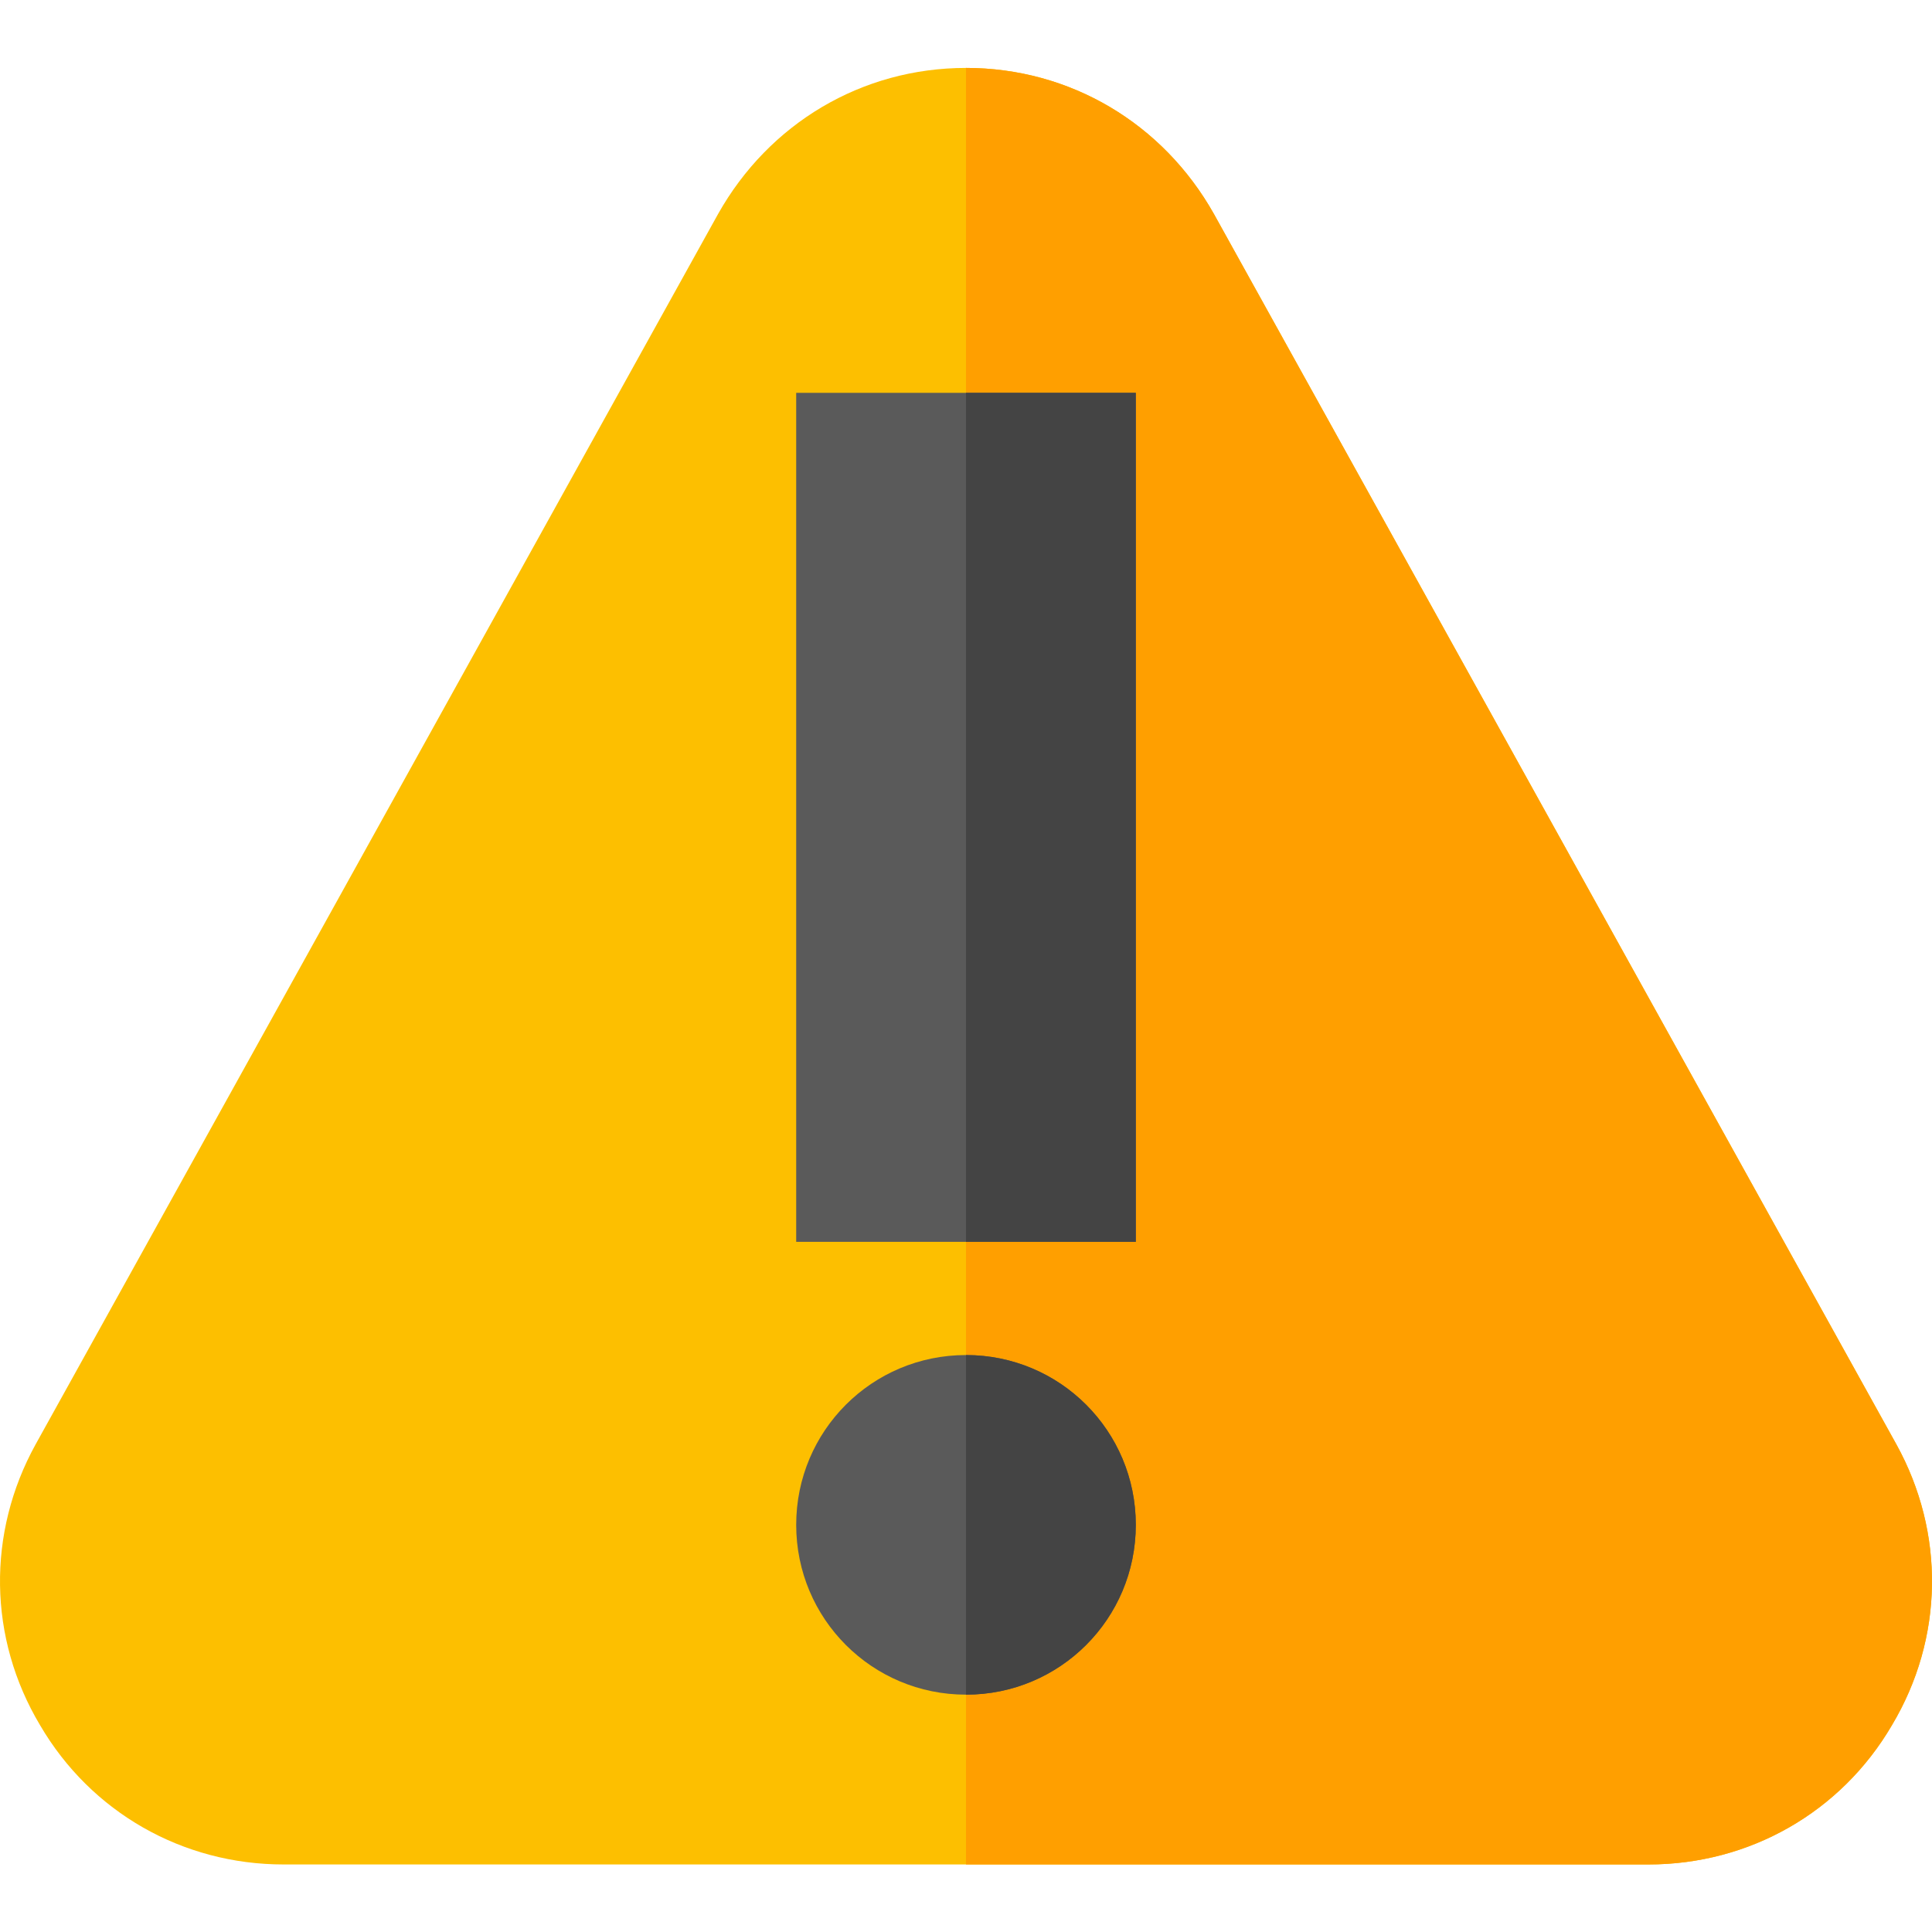
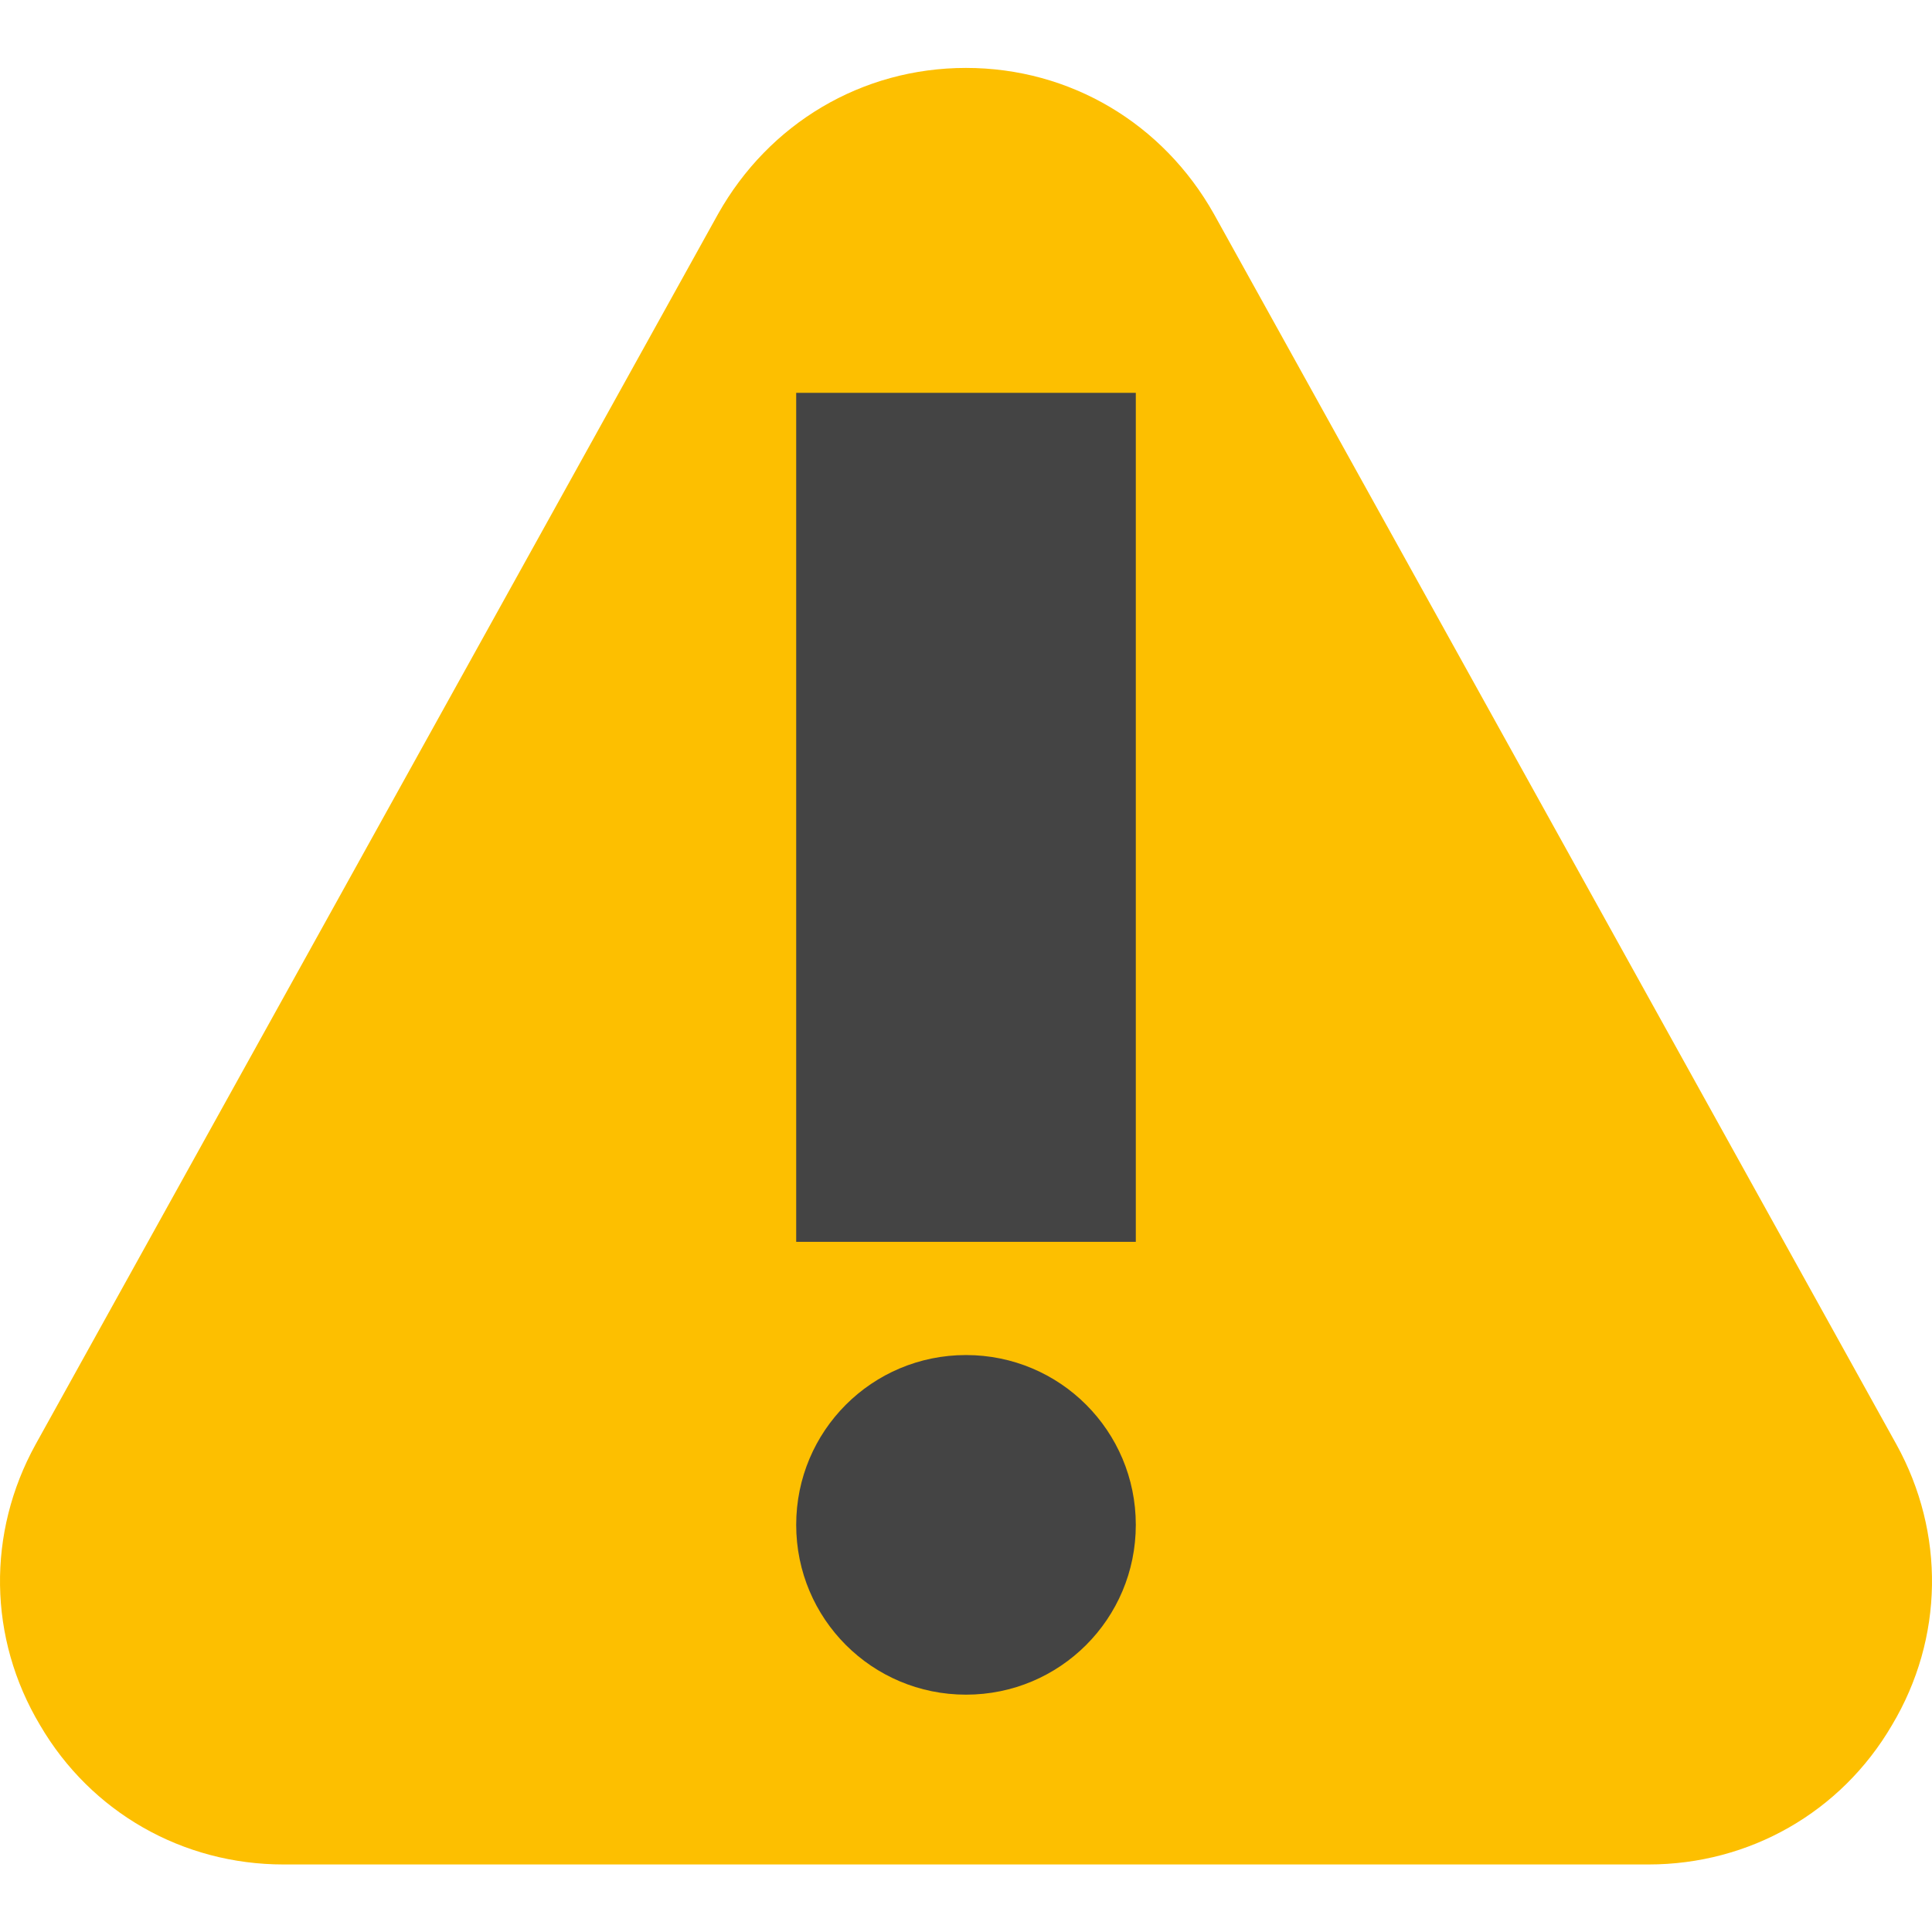
- <svg xmlns="http://www.w3.org/2000/svg" width="64" height="64" viewBox="0 -18 512 512">
-   <path d="m502.578 364.801-180.879-326.102c-13.5-24-38.102-38.699-65.699-38.699s-52.199 14.699-65.699 38.699l-180.879 326.102c-12.902 23.398-12.602 51.301 1.199 74.398 13.5 23.102 37.801 36.902 64.5 36.902h361.758c26.699 0 51-13.801 64.5-36.902 13.801-23.098 14.102-51 1.199-74.398zm0 0" fill="#fdbf00" />
-   <path d="m501.379 439.199c-13.5 23.102-37.797 36.902-64.5 36.902h-180.879v-476.102c27.598 0 52.199 14.699 65.699 38.699l180.879 326.102c12.902 23.398 12.602 51.301-1.199 74.398zm0 0" fill="#ff9f00" />
-   <path d="m211 86.102v225h90v-225zm0 0" fill="#5a5a5a" />
-   <path d="m256 341.102c-24.902 0-45 20.098-45 45 0 24.898 20.098 45 45 45s45-20.102 45-45c0-24.902-20.098-45-45-45zm0 0" fill="#5a5a5a" />
-   <g fill="#444">
-     <path d="m301 386.102c0 24.898-20.098 45-45 45v-90c24.902 0 45 20.098 45 45zm0 0" />
-     <path d="m256 86.102h45v225h-45zm0 0" />
-   </g>
+ <svg xmlns="http://www.w3.org/2000/svg" viewBox="0 -18 512 512" width="64" height="64">
+   <path d="M502.578 364.8L321.7 38.7C308.2 14.7 283.598 0 256 0s-52.2 14.7-65.7 38.7L9.423 364.8c-12.902 23.4-12.602 51.302 1.2 74.4 13.5 23.1 37.8 36.902 64.5 36.902h361.757c26.7 0 51-13.801 64.5-36.903 13.8-23.097 14.101-51 1.2-74.398zm0 0" fill="#fdbf00" />
+   <path d="M211 86.102v225h90v-225zm0 0M256 341.102c-24.902 0-45 20.097-45 45 0 24.898 20.098 45 45 45s45-20.102 45-45c0-24.903-20.098-45-45-45zm0 0" fill="#444" />
</svg>
